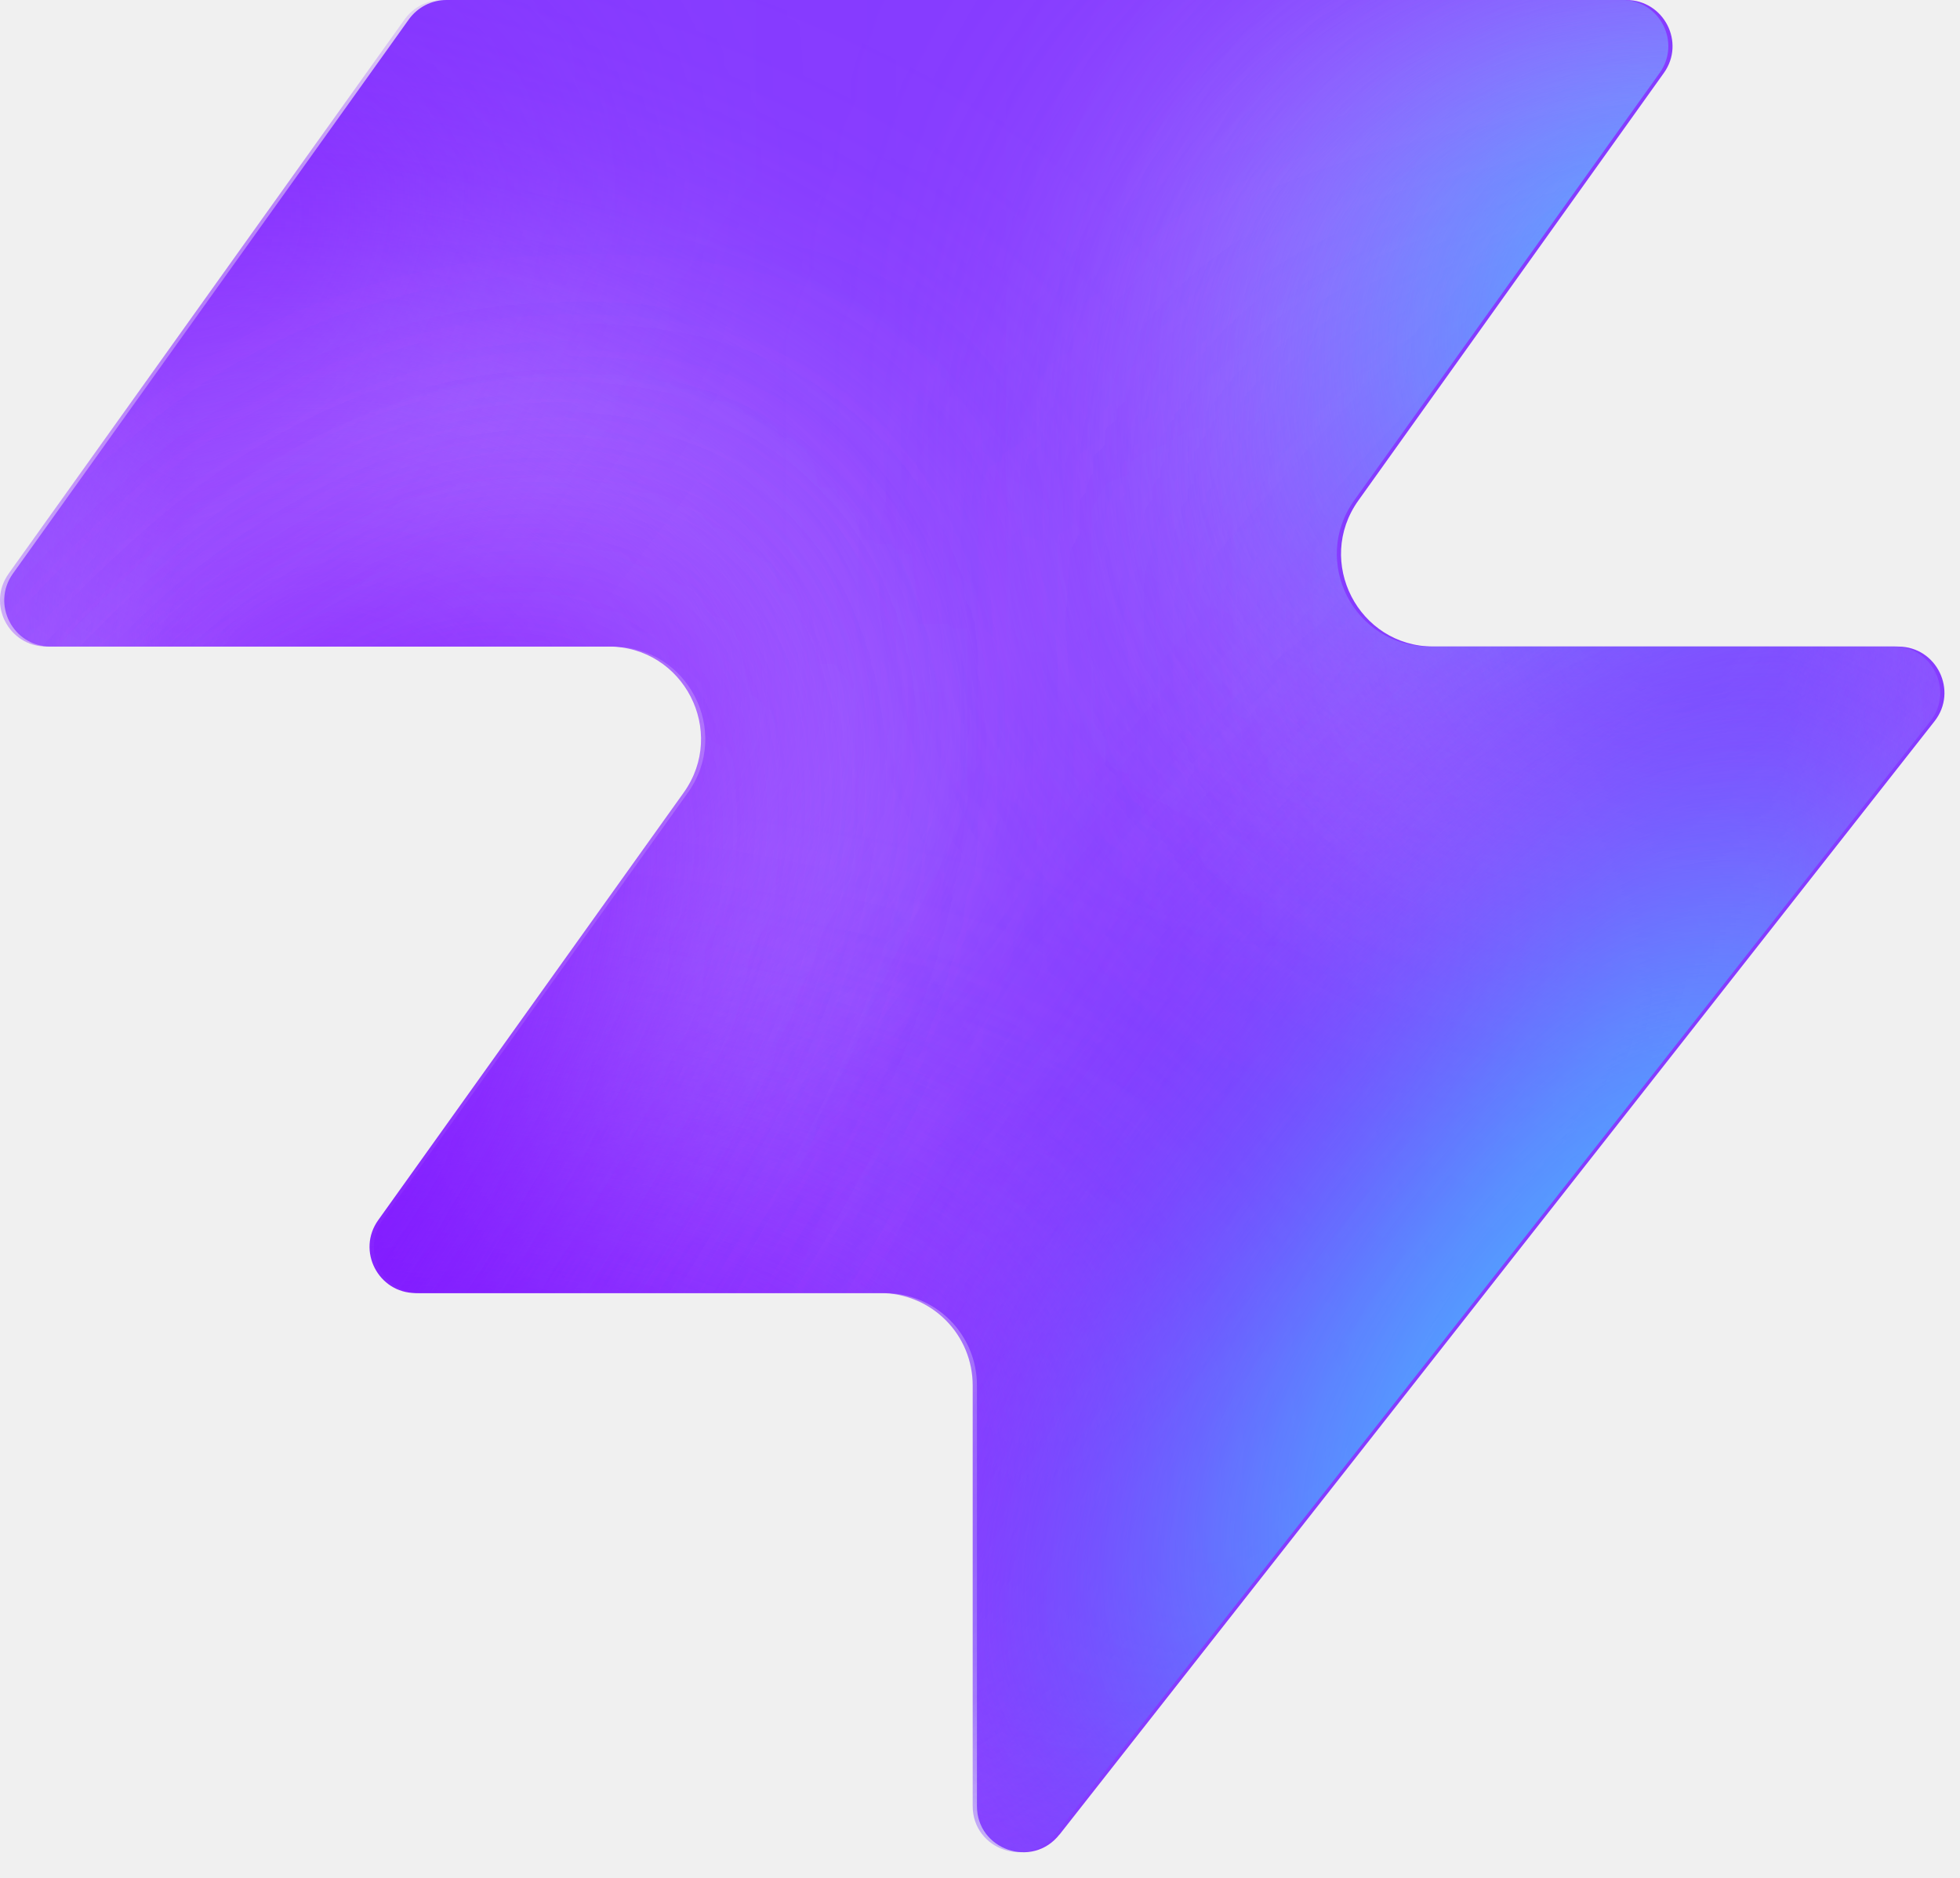
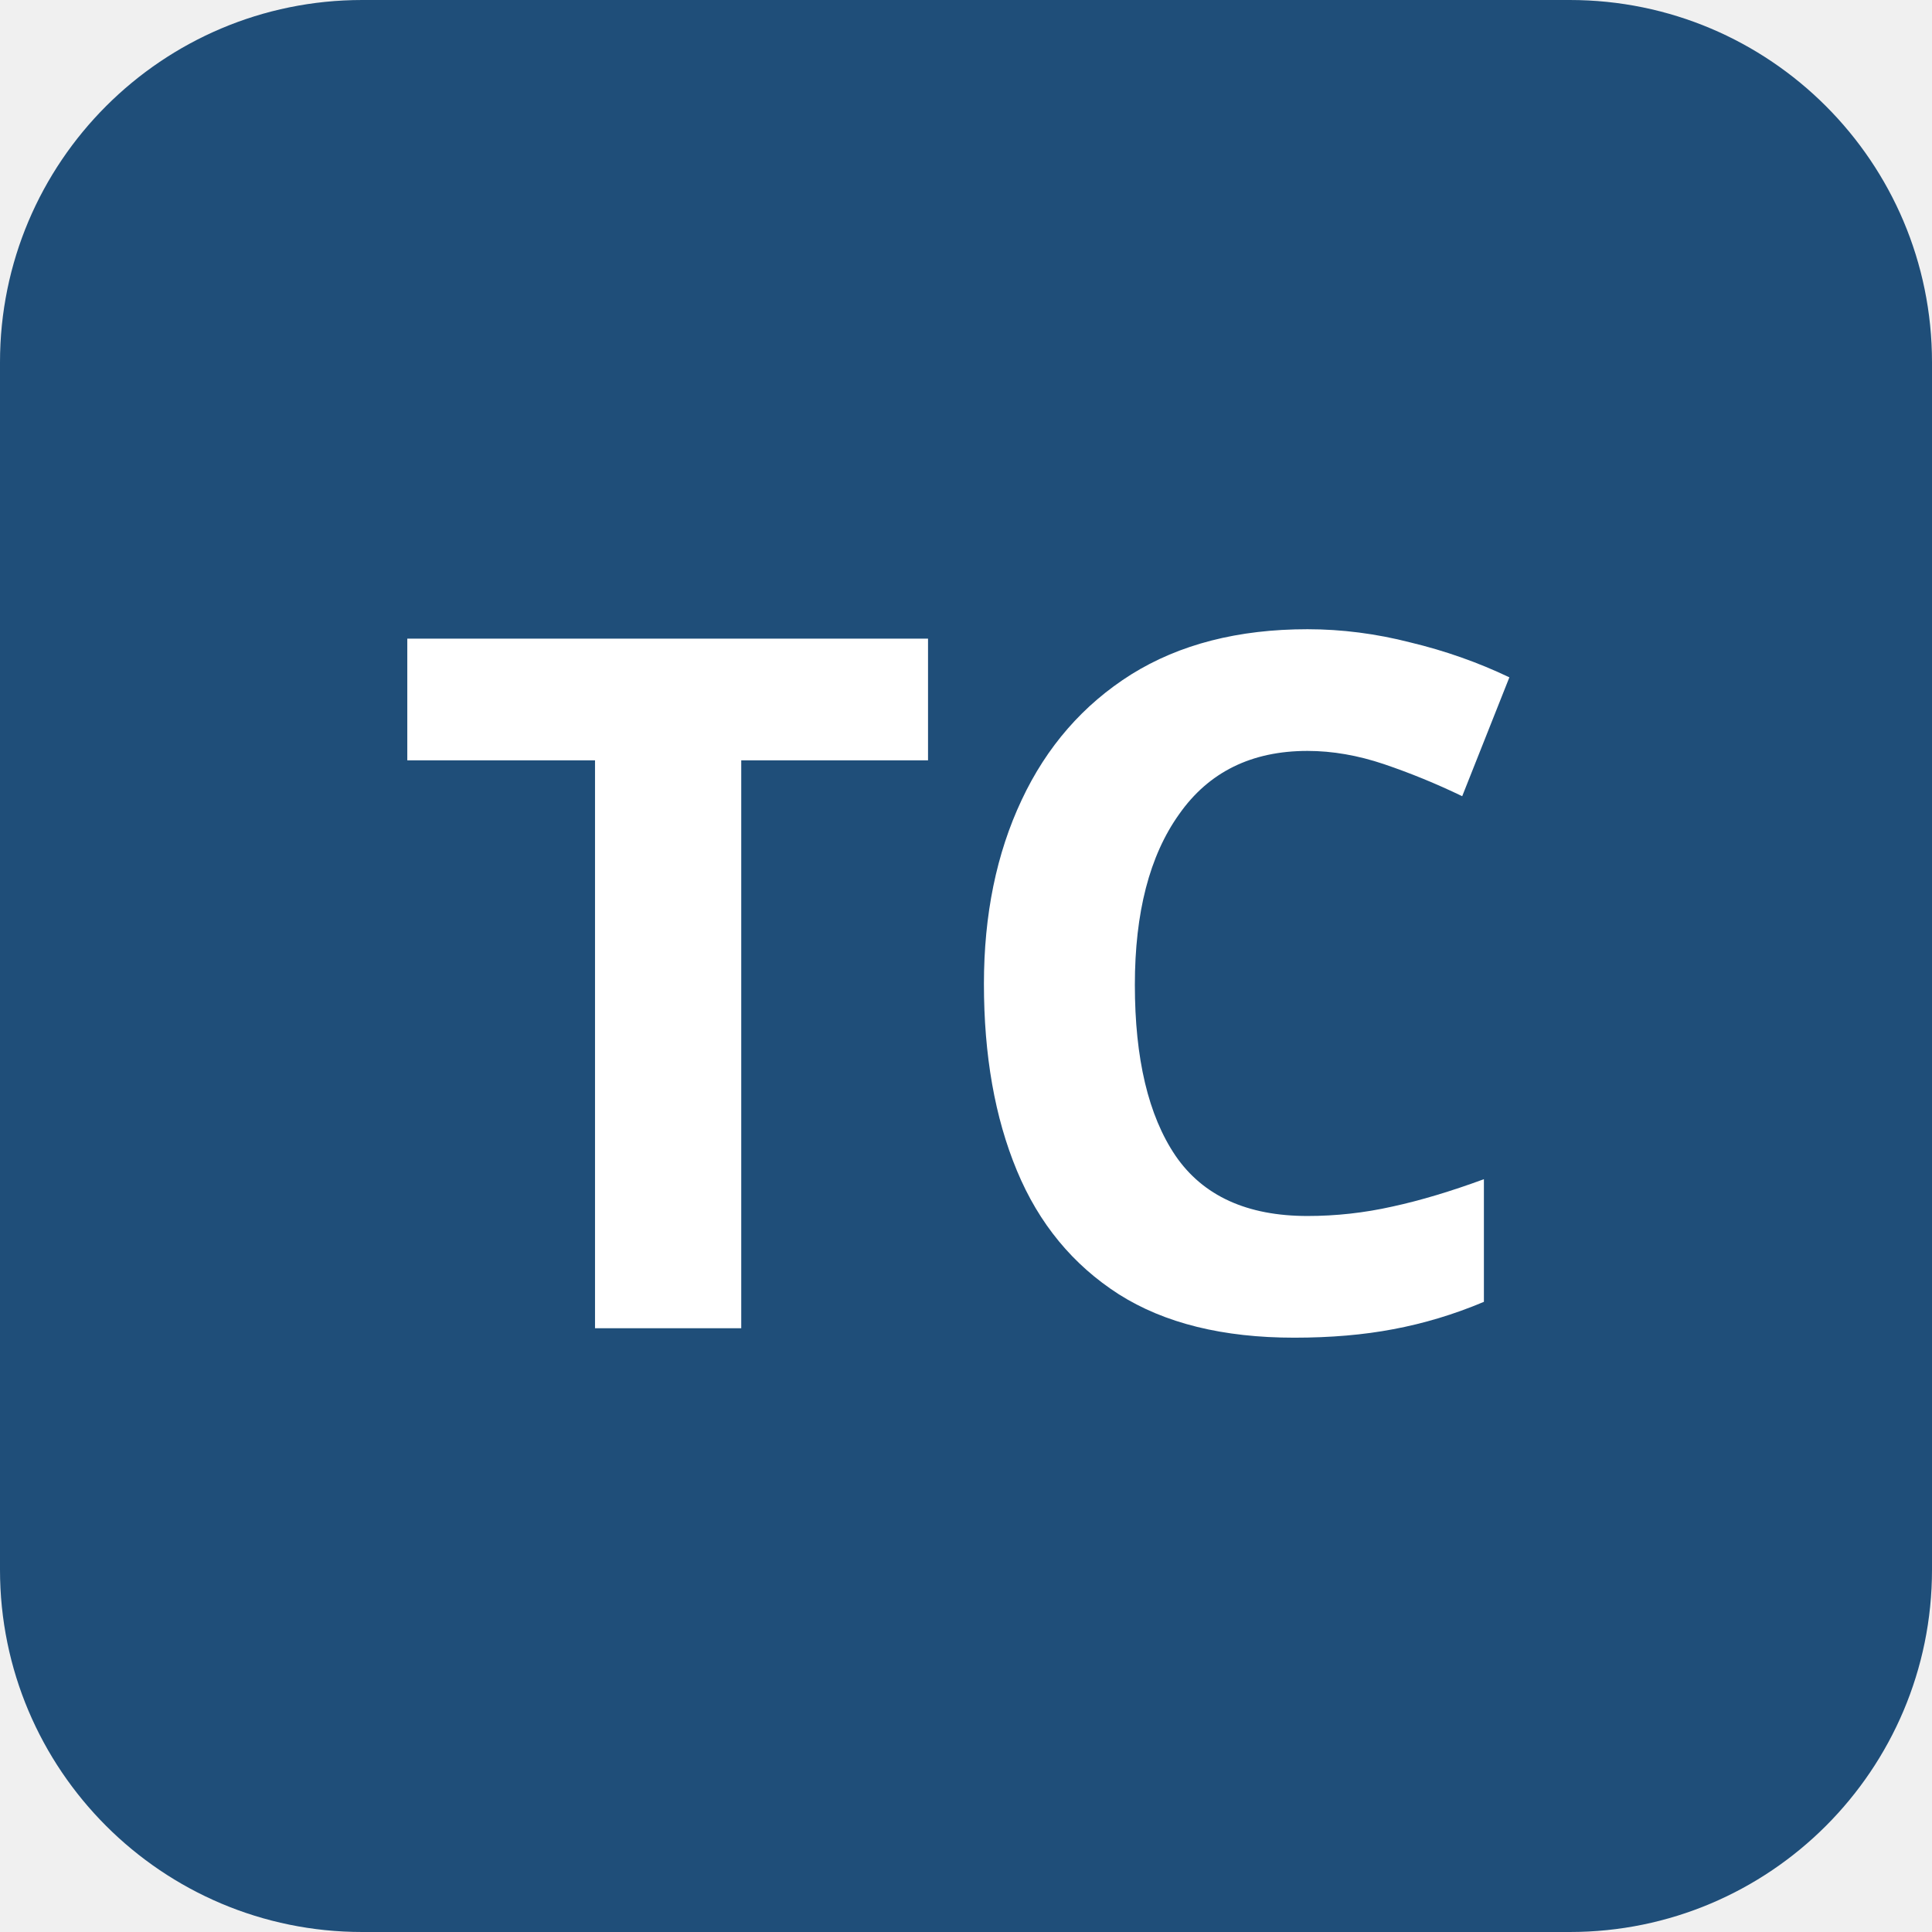
- <svg xmlns="http://www.w3.org/2000/svg" width="48" height="46" fill="none" viewBox="0 0 48 46">
-   <path fill="#863bff" d="M25.946 44.938c-.664.845-2.021.375-2.021-.698V33.937a2.26 2.26 0 0 0-2.262-2.262H10.287c-.92 0-1.456-1.04-.92-1.788l7.48-10.471c1.07-1.497 0-3.578-1.842-3.578H1.237c-.92 0-1.456-1.04-.92-1.788L10.013.474c.214-.297.556-.474.92-.474h28.894c.92 0 1.456 1.04.92 1.788l-7.48 10.471c-1.07 1.498 0 3.579 1.842 3.579h11.377c.943 0 1.473 1.088.89 1.83L25.947 44.94z" style="fill:#863bff;fill:color(display-p3 .525 .23 1);fill-opacity:1" />
-   <mask id="a" width="48" height="46" x="0" y="0" maskUnits="userSpaceOnUse" style="mask-type:alpha">
-     <path fill="#000" d="M25.842 44.938c-.664.844-2.021.375-2.021-.698V33.937a2.26 2.26 0 0 0-2.262-2.262H10.183c-.92 0-1.456-1.04-.92-1.788l7.48-10.471c1.07-1.498 0-3.579-1.842-3.579H1.133c-.92 0-1.456-1.04-.92-1.787L9.91.473c.214-.297.556-.474.92-.474h28.894c.92 0 1.456 1.04.92 1.788l-7.48 10.471c-1.07 1.498 0 3.578 1.842 3.578h11.377c.943 0 1.473 1.088.89 1.832L25.843 44.94z" style="fill:#000;fill-opacity:1" />
-   </mask>
-   <g mask="url(#a)">
-     <g filter="url(#b)">
-       <ellipse cx="5.508" cy="14.704" fill="#ede6ff" rx="5.508" ry="14.704" style="fill:#ede6ff;fill:color(display-p3 .927 .903 1);fill-opacity:1" transform="matrix(.00324 1 1 -.00324 -4.47 31.516)" />
-     </g>
-     <g filter="url(#c)">
-       <ellipse cx="10.399" cy="29.851" fill="#ede6ff" rx="10.399" ry="29.851" style="fill:#ede6ff;fill:color(display-p3 .927 .903 1);fill-opacity:1" transform="matrix(.00324 1 1 -.00324 -39.328 7.883)" />
-     </g>
-     <g filter="url(#d)">
-       <ellipse cx="5.508" cy="30.487" fill="#7e14ff" rx="5.508" ry="30.487" style="fill:#7e14ff;fill:color(display-p3 .492 .077 1);fill-opacity:1" transform="rotate(89.814 -25.913 -14.639)scale(1 -1)" />
-     </g>
-     <g filter="url(#e)">
-       <ellipse cx="5.508" cy="30.599" fill="#7e14ff" rx="5.508" ry="30.599" style="fill:#7e14ff;fill:color(display-p3 .492 .077 1);fill-opacity:1" transform="rotate(89.814 -32.644 -3.334)scale(1 -1)" />
-     </g>
-     <g filter="url(#f)">
-       <ellipse cx="5.508" cy="30.599" fill="#7e14ff" rx="5.508" ry="30.599" style="fill:#7e14ff;fill:color(display-p3 .492 .077 1);fill-opacity:1" transform="matrix(.00324 1 1 -.00324 -34.34 30.47)" />
-     </g>
-     <g filter="url(#g)">
-       <ellipse cx="14.072" cy="22.078" fill="#ede6ff" rx="14.072" ry="22.078" style="fill:#ede6ff;fill:color(display-p3 .927 .903 1);fill-opacity:1" transform="rotate(93.35 24.506 48.493)scale(-1 1)" />
-     </g>
-     <g filter="url(#h)">
-       <ellipse cx="3.47" cy="21.501" fill="#7e14ff" rx="3.47" ry="21.501" style="fill:#7e14ff;fill:color(display-p3 .492 .077 1);fill-opacity:1" transform="rotate(89.009 28.708 47.59)scale(-1 1)" />
-     </g>
-     <g filter="url(#i)">
-       <ellipse cx="3.47" cy="21.501" fill="#7e14ff" rx="3.47" ry="21.501" style="fill:#7e14ff;fill:color(display-p3 .492 .077 1);fill-opacity:1" transform="rotate(89.009 28.708 47.59)scale(-1 1)" />
-     </g>
-     <g filter="url(#j)">
-       <ellipse cx=".387" cy="8.972" fill="#7e14ff" rx="4.407" ry="29.108" style="fill:#7e14ff;fill:color(display-p3 .492 .077 1);fill-opacity:1" transform="rotate(39.51 .387 8.972)" />
-     </g>
-     <g filter="url(#k)">
-       <ellipse cx="47.523" cy="-6.092" fill="#7e14ff" rx="4.407" ry="29.108" style="fill:#7e14ff;fill:color(display-p3 .492 .077 1);fill-opacity:1" transform="rotate(37.892 47.523 -6.092)" />
-     </g>
-     <g filter="url(#l)">
-       <ellipse cx="41.412" cy="6.333" fill="#47bfff" rx="5.971" ry="9.665" style="fill:#47bfff;fill:color(display-p3 .28 .748 1);fill-opacity:1" transform="rotate(37.892 41.412 6.333)" />
-     </g>
-     <g filter="url(#m)">
-       <ellipse cx="-1.879" cy="38.332" fill="#7e14ff" rx="4.407" ry="29.108" style="fill:#7e14ff;fill:color(display-p3 .492 .077 1);fill-opacity:1" transform="rotate(37.892 -1.88 38.332)" />
-     </g>
-     <g filter="url(#n)">
-       <ellipse cx="-1.879" cy="38.332" fill="#7e14ff" rx="4.407" ry="29.108" style="fill:#7e14ff;fill:color(display-p3 .492 .077 1);fill-opacity:1" transform="rotate(37.892 -1.88 38.332)" />
-     </g>
-     <g filter="url(#o)">
-       <ellipse cx="35.651" cy="29.907" fill="#7e14ff" rx="4.407" ry="29.108" style="fill:#7e14ff;fill:color(display-p3 .492 .077 1);fill-opacity:1" transform="rotate(37.892 35.651 29.907)" />
-     </g>
-     <g filter="url(#p)">
-       <ellipse cx="38.418" cy="32.4" fill="#47bfff" rx="5.971" ry="15.297" style="fill:#47bfff;fill:color(display-p3 .28 .748 1);fill-opacity:1" transform="rotate(37.892 38.418 32.4)" />
-     </g>
-   </g>
-   <defs>
-     <filter id="b" width="60.045" height="41.654" x="-19.77" y="16.149" color-interpolation-filters="sRGB" filterUnits="userSpaceOnUse">
-       <feFlood flood-opacity="0" result="BackgroundImageFix" />
-       <feBlend in="SourceGraphic" in2="BackgroundImageFix" result="shape" />
-       <feGaussianBlur result="effect1_foregroundBlur_2002_17158" stdDeviation="7.659" />
-     </filter>
-     <filter id="c" width="90.34" height="51.437" x="-54.613" y="-7.533" color-interpolation-filters="sRGB" filterUnits="userSpaceOnUse">
-       <feFlood flood-opacity="0" result="BackgroundImageFix" />
-       <feBlend in="SourceGraphic" in2="BackgroundImageFix" result="shape" />
-       <feGaussianBlur result="effect1_foregroundBlur_2002_17158" stdDeviation="7.659" />
-     </filter>
-     <filter id="d" width="79.355" height="29.4" x="-49.64" y="2.03" color-interpolation-filters="sRGB" filterUnits="userSpaceOnUse">
-       <feFlood flood-opacity="0" result="BackgroundImageFix" />
-       <feBlend in="SourceGraphic" in2="BackgroundImageFix" result="shape" />
-       <feGaussianBlur result="effect1_foregroundBlur_2002_17158" stdDeviation="4.596" />
-     </filter>
-     <filter id="e" width="79.579" height="29.4" x="-45.045" y="20.029" color-interpolation-filters="sRGB" filterUnits="userSpaceOnUse">
-       <feFlood flood-opacity="0" result="BackgroundImageFix" />
-       <feBlend in="SourceGraphic" in2="BackgroundImageFix" result="shape" />
-       <feGaussianBlur result="effect1_foregroundBlur_2002_17158" stdDeviation="4.596" />
-     </filter>
-     <filter id="f" width="79.579" height="29.4" x="-43.513" y="21.178" color-interpolation-filters="sRGB" filterUnits="userSpaceOnUse">
-       <feFlood flood-opacity="0" result="BackgroundImageFix" />
-       <feBlend in="SourceGraphic" in2="BackgroundImageFix" result="shape" />
-       <feGaussianBlur result="effect1_foregroundBlur_2002_17158" stdDeviation="4.596" />
-     </filter>
-     <filter id="g" width="74.749" height="58.852" x="15.756" y="-17.901" color-interpolation-filters="sRGB" filterUnits="userSpaceOnUse">
-       <feFlood flood-opacity="0" result="BackgroundImageFix" />
-       <feBlend in="SourceGraphic" in2="BackgroundImageFix" result="shape" />
-       <feGaussianBlur result="effect1_foregroundBlur_2002_17158" stdDeviation="7.659" />
-     </filter>
-     <filter id="h" width="61.377" height="25.362" x="23.548" y="2.284" color-interpolation-filters="sRGB" filterUnits="userSpaceOnUse">
-       <feFlood flood-opacity="0" result="BackgroundImageFix" />
-       <feBlend in="SourceGraphic" in2="BackgroundImageFix" result="shape" />
-       <feGaussianBlur result="effect1_foregroundBlur_2002_17158" stdDeviation="4.596" />
-     </filter>
-     <filter id="i" width="61.377" height="25.362" x="23.548" y="2.284" color-interpolation-filters="sRGB" filterUnits="userSpaceOnUse">
-       <feFlood flood-opacity="0" result="BackgroundImageFix" />
-       <feBlend in="SourceGraphic" in2="BackgroundImageFix" result="shape" />
-       <feGaussianBlur result="effect1_foregroundBlur_2002_17158" stdDeviation="4.596" />
-     </filter>
-     <filter id="j" width="56.045" height="63.649" x="-27.636" y="-22.853" color-interpolation-filters="sRGB" filterUnits="userSpaceOnUse">
-       <feFlood flood-opacity="0" result="BackgroundImageFix" />
-       <feBlend in="SourceGraphic" in2="BackgroundImageFix" result="shape" />
-       <feGaussianBlur result="effect1_foregroundBlur_2002_17158" stdDeviation="4.596" />
-     </filter>
-     <filter id="k" width="54.814" height="64.646" x="20.116" y="-38.415" color-interpolation-filters="sRGB" filterUnits="userSpaceOnUse">
-       <feFlood flood-opacity="0" result="BackgroundImageFix" />
-       <feBlend in="SourceGraphic" in2="BackgroundImageFix" result="shape" />
-       <feGaussianBlur result="effect1_foregroundBlur_2002_17158" stdDeviation="4.596" />
-     </filter>
-     <filter id="l" width="33.541" height="35.313" x="24.641" y="-11.323" color-interpolation-filters="sRGB" filterUnits="userSpaceOnUse">
-       <feFlood flood-opacity="0" result="BackgroundImageFix" />
-       <feBlend in="SourceGraphic" in2="BackgroundImageFix" result="shape" />
-       <feGaussianBlur result="effect1_foregroundBlur_2002_17158" stdDeviation="4.596" />
-     </filter>
-     <filter id="m" width="54.814" height="64.646" x="-29.286" y="6.009" color-interpolation-filters="sRGB" filterUnits="userSpaceOnUse">
-       <feFlood flood-opacity="0" result="BackgroundImageFix" />
-       <feBlend in="SourceGraphic" in2="BackgroundImageFix" result="shape" />
-       <feGaussianBlur result="effect1_foregroundBlur_2002_17158" stdDeviation="4.596" />
-     </filter>
-     <filter id="n" width="54.814" height="64.646" x="-29.286" y="6.009" color-interpolation-filters="sRGB" filterUnits="userSpaceOnUse">
-       <feFlood flood-opacity="0" result="BackgroundImageFix" />
-       <feBlend in="SourceGraphic" in2="BackgroundImageFix" result="shape" />
-       <feGaussianBlur result="effect1_foregroundBlur_2002_17158" stdDeviation="4.596" />
-     </filter>
-     <filter id="o" width="54.814" height="64.646" x="8.244" y="-2.416" color-interpolation-filters="sRGB" filterUnits="userSpaceOnUse">
-       <feFlood flood-opacity="0" result="BackgroundImageFix" />
-       <feBlend in="SourceGraphic" in2="BackgroundImageFix" result="shape" />
-       <feGaussianBlur result="effect1_foregroundBlur_2002_17158" stdDeviation="4.596" />
-     </filter>
-     <filter id="p" width="39.409" height="43.623" x="18.713" y="10.588" color-interpolation-filters="sRGB" filterUnits="userSpaceOnUse">
-       <feFlood flood-opacity="0" result="BackgroundImageFix" />
-       <feBlend in="SourceGraphic" in2="BackgroundImageFix" result="shape" />
-       <feGaussianBlur result="effect1_foregroundBlur_2002_17158" stdDeviation="4.596" />
-     </filter>
-   </defs>
+ <svg xmlns="http://www.w3.org/2000/svg" viewBox="0 0 32 32">
+   <rect width="32" height="32" rx="6" fill="#1f4e79" />
+   <text x="16" y="22" font-family="system-ui,sans-serif" font-size="16" font-weight="700" fill="#fff" text-anchor="middle">TC</text>
</svg>
